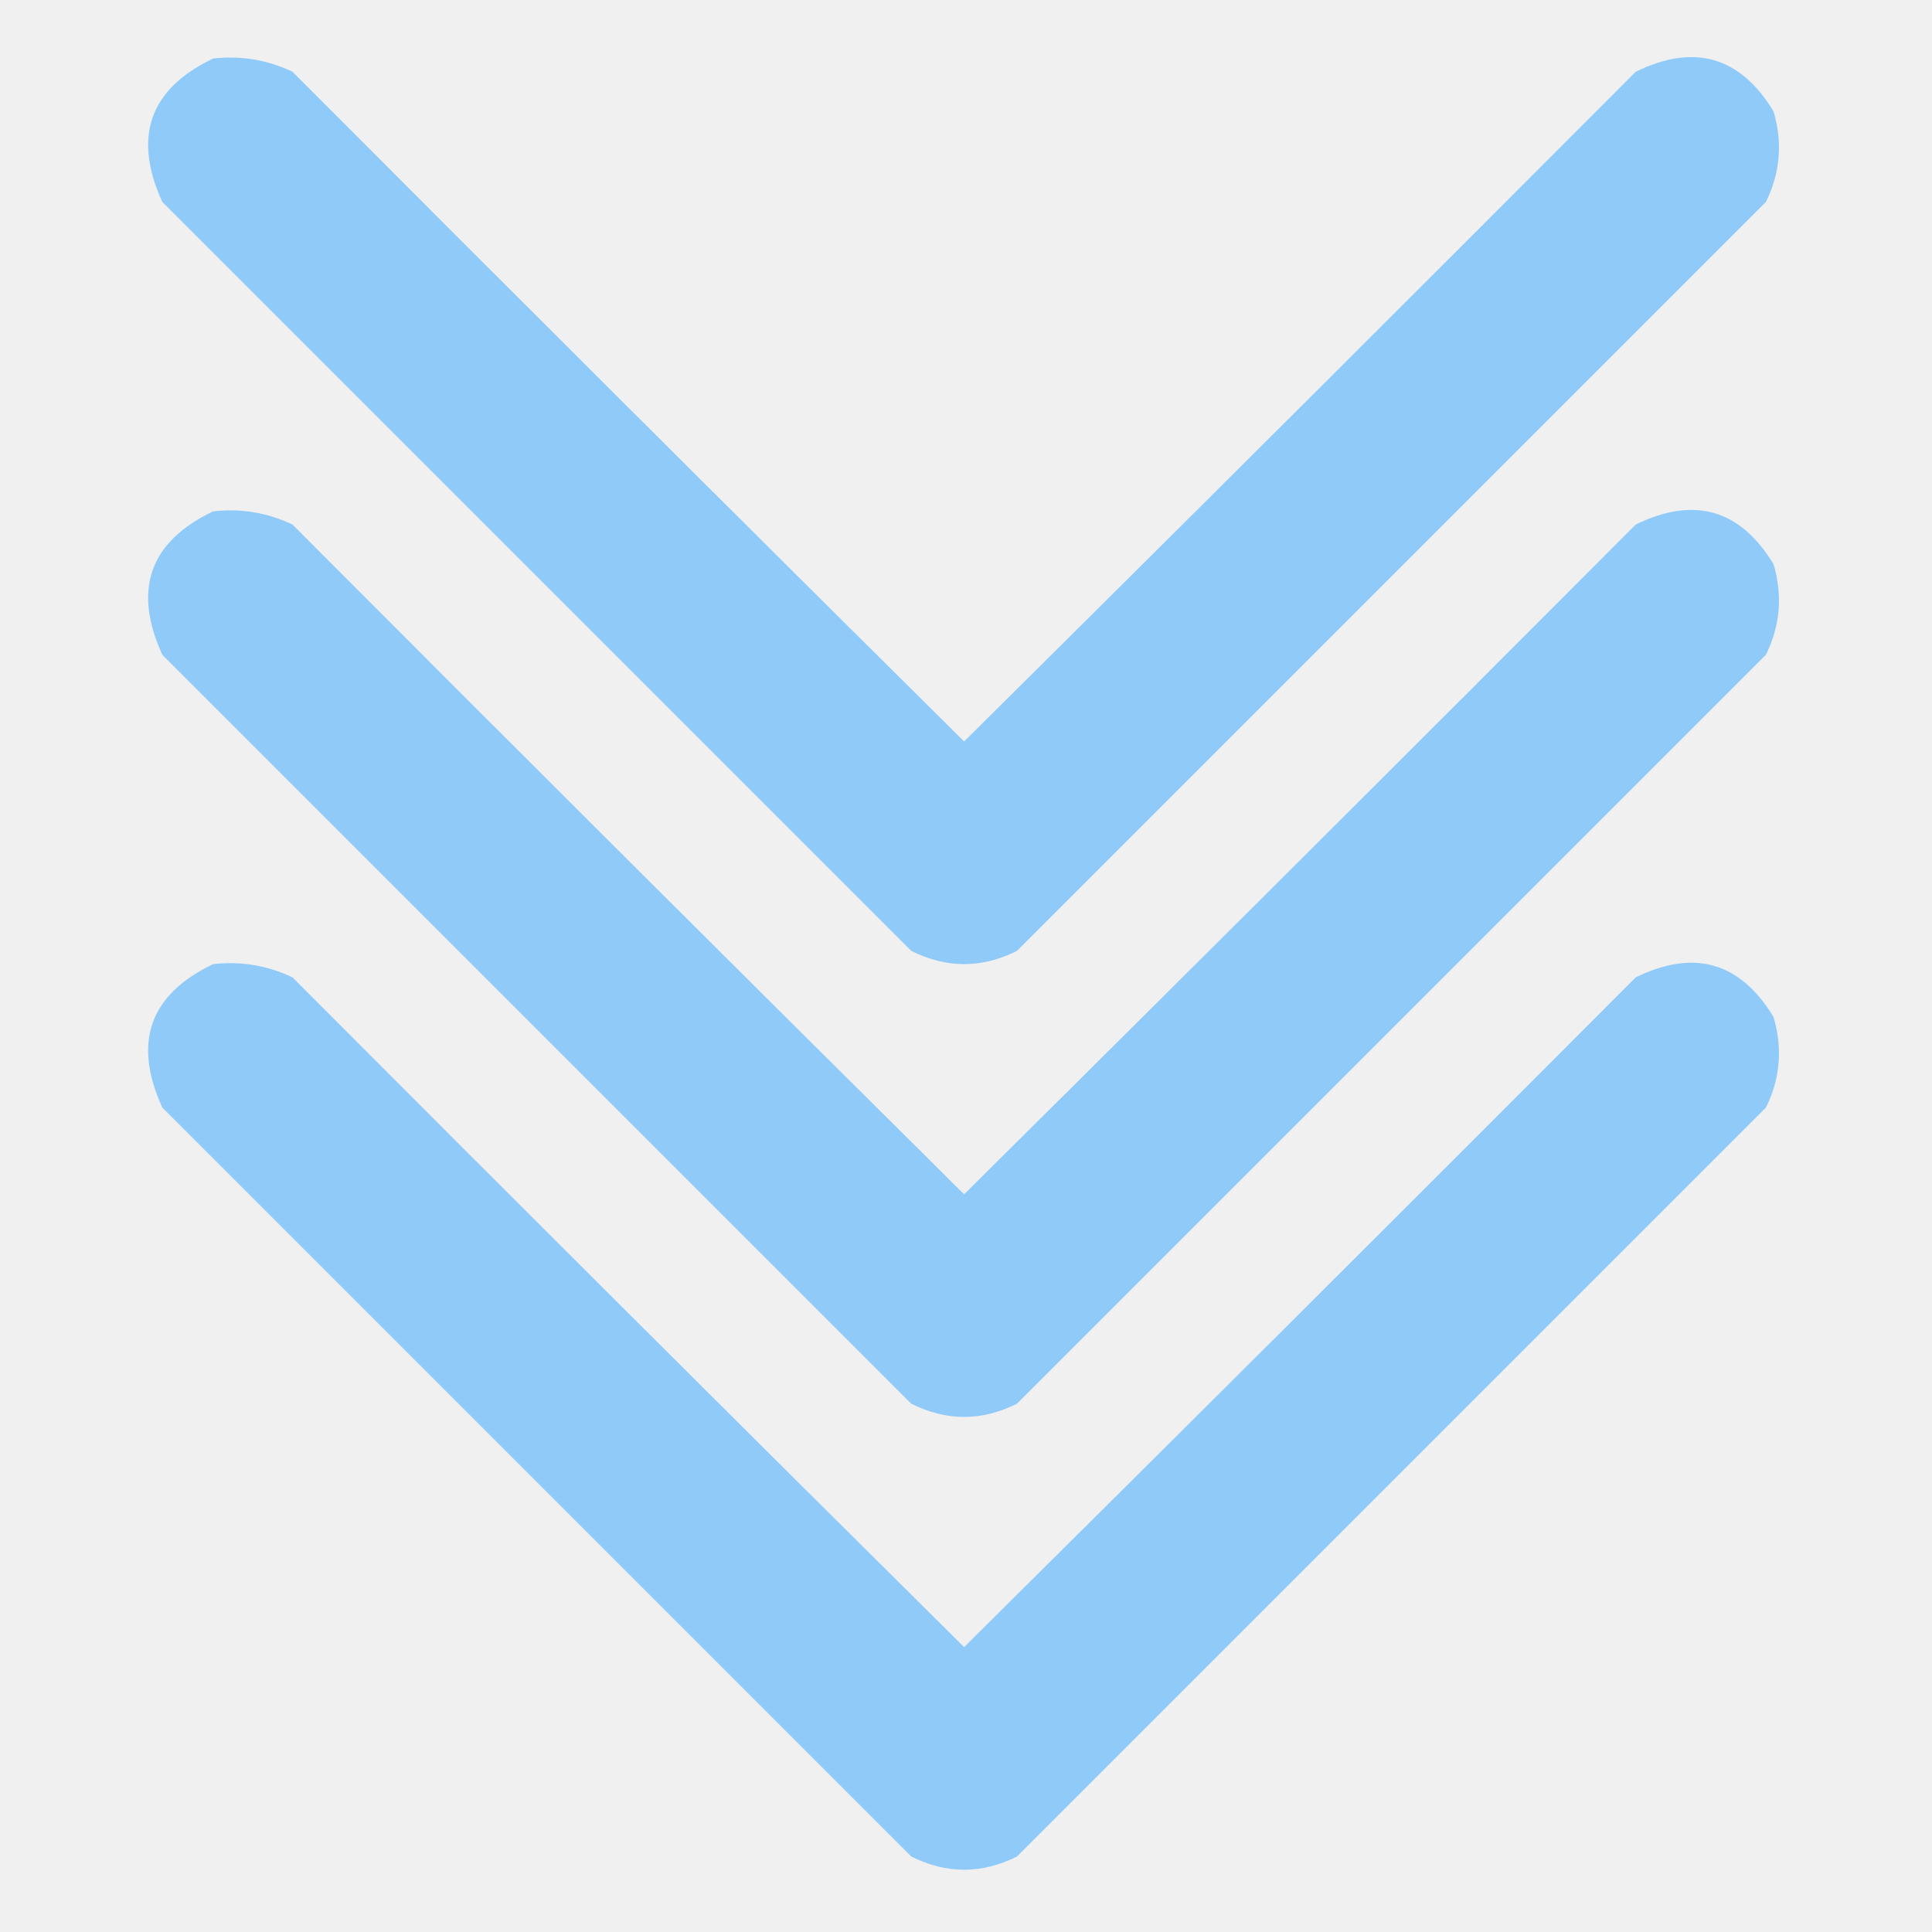
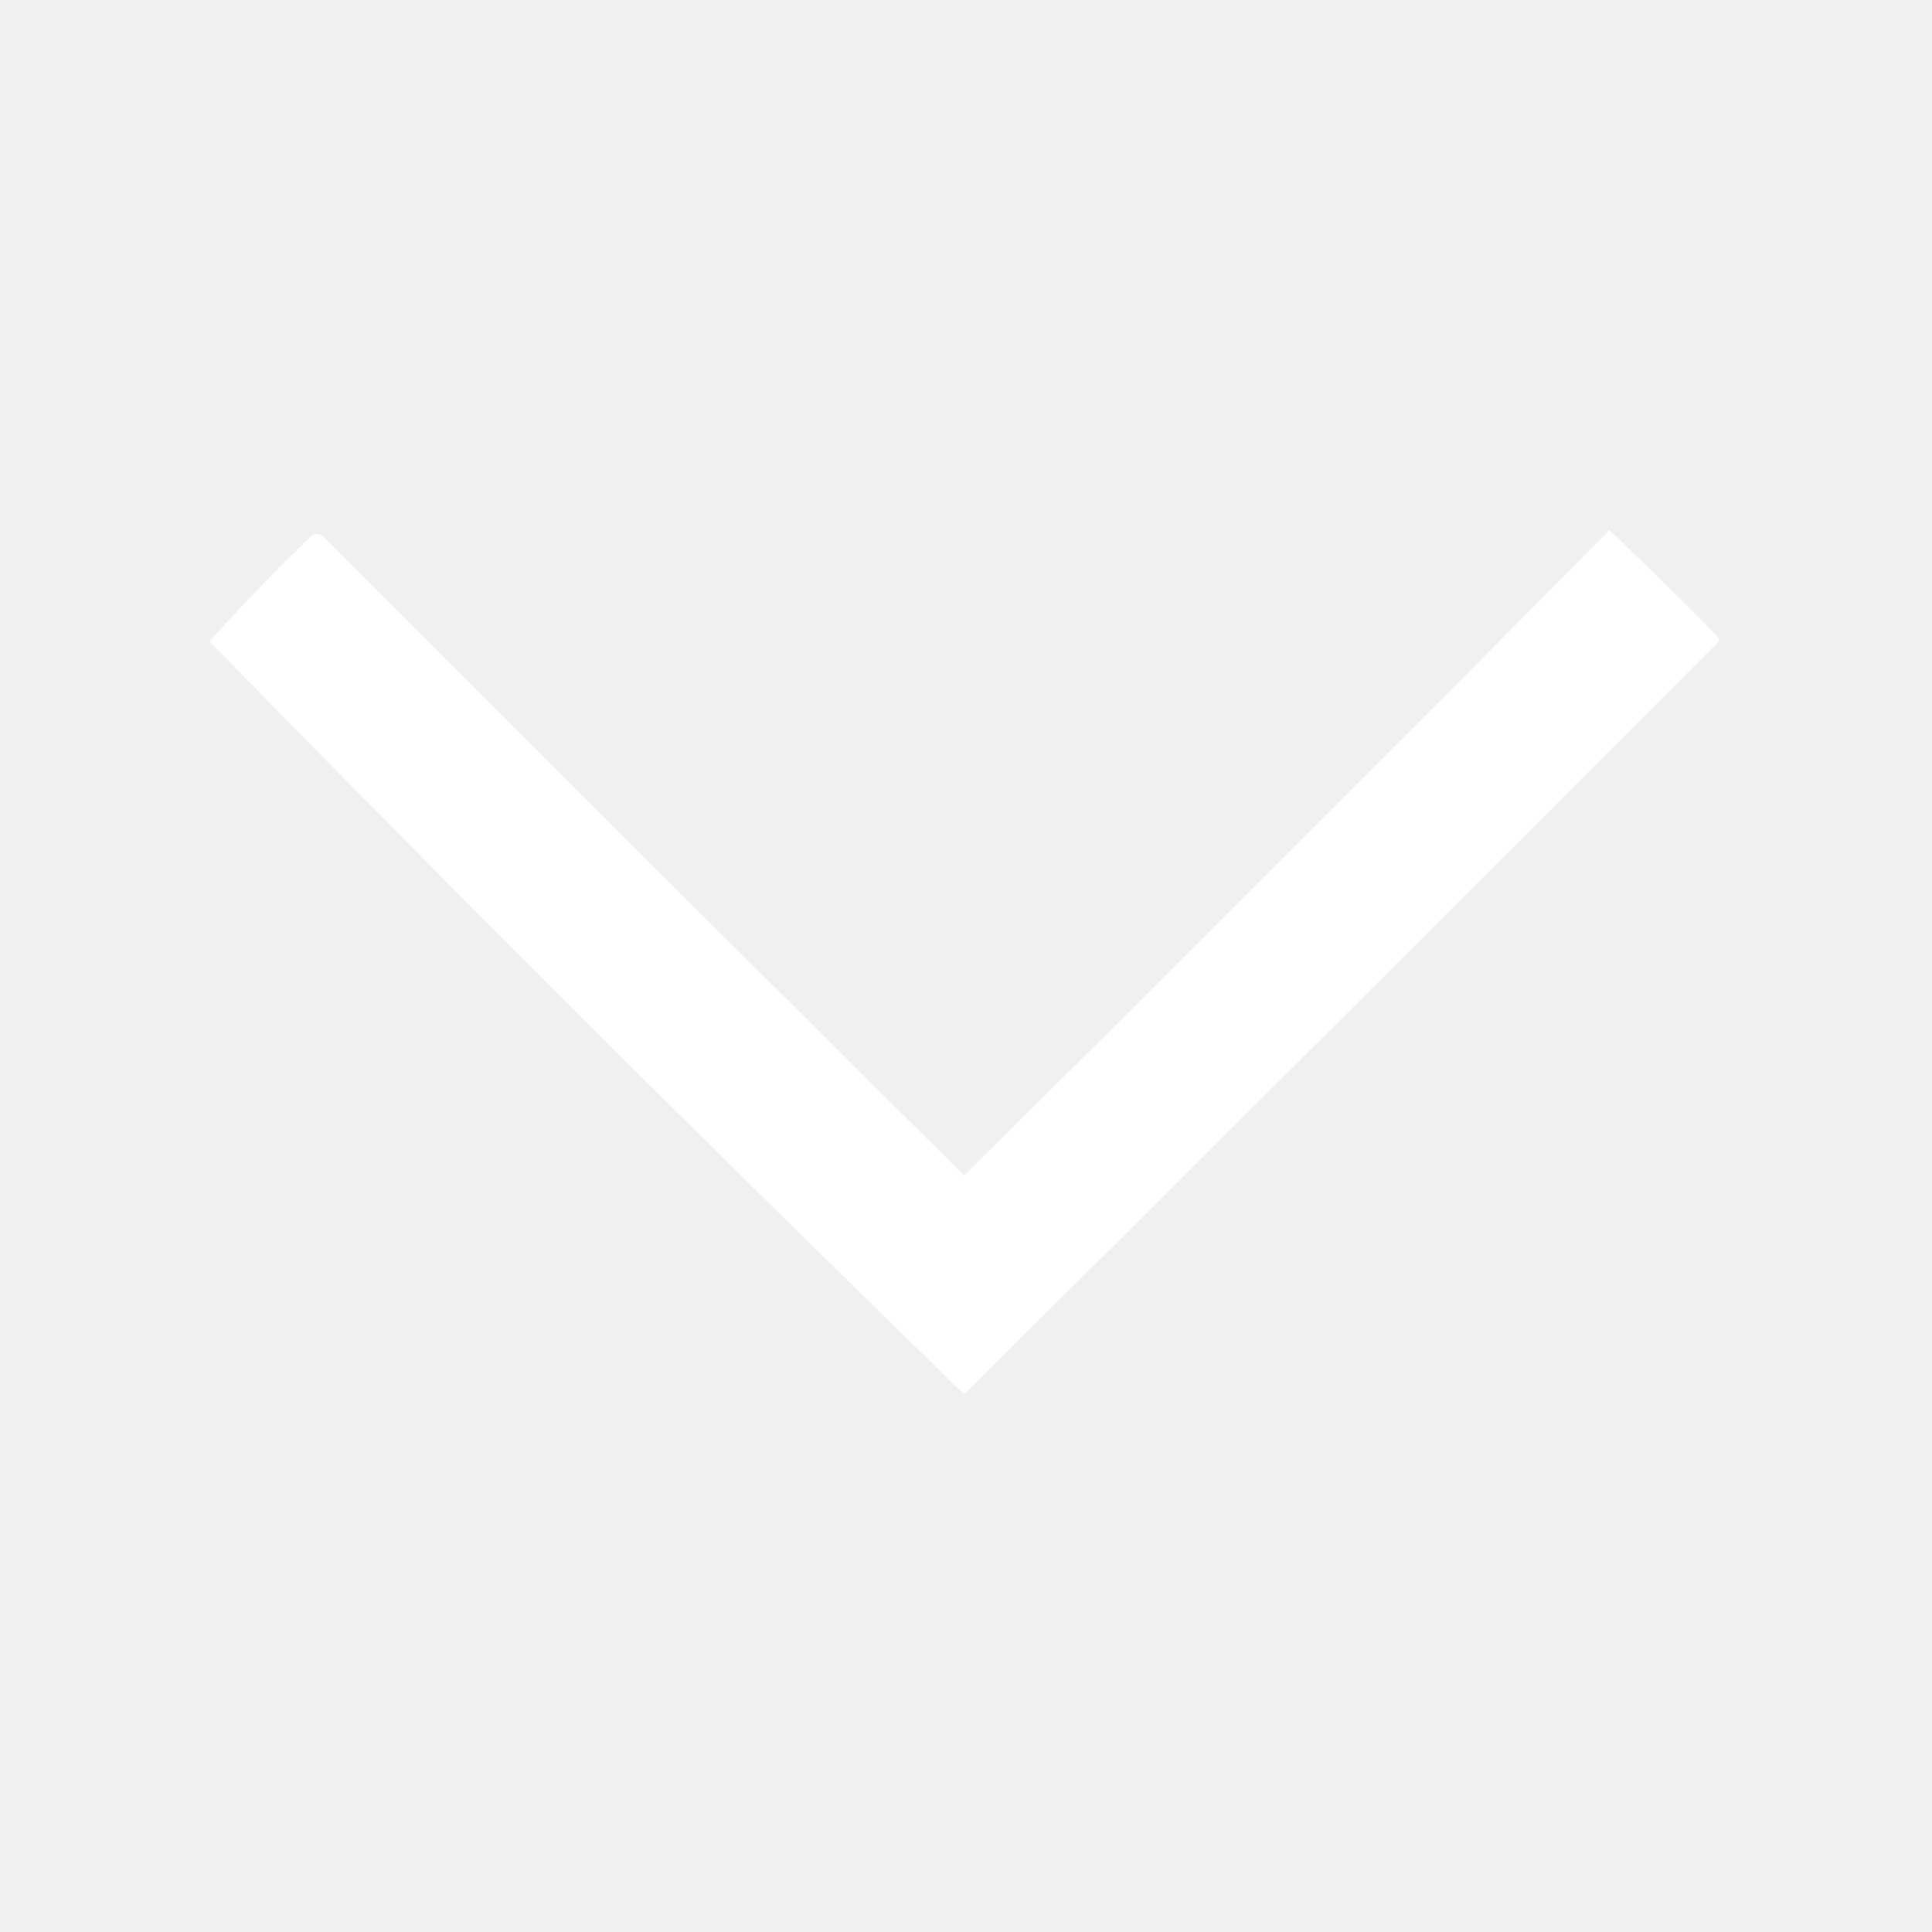
<svg xmlns="http://www.w3.org/2000/svg" version="1.1" width="512px" height="512px" style="shape-rendering:geometricPrecision; text-rendering:geometricPrecision; image-rendering:optimizeQuality; fill-rule:evenodd; clip-rule:evenodd">
  <g>
-     <path style="opacity:0.995" fill="#8fcaf9" d="M 56.5,15.5 C 63.877,14.689 70.877,15.856 77.5,19C 136.68,78.347 196.014,137.514 255.5,196.5C 314.986,137.514 374.32,78.347 433.5,19C 448.991,11.455 461.157,14.955 470,29.5C 472.456,37.785 471.789,45.785 468,53.5C 401.833,119.667 335.667,185.833 269.5,252C 260.167,256.667 250.833,256.667 241.5,252C 175.333,185.833 109.167,119.667 43,53.5C 35.146,36.22 39.646,23.553 56.5,15.5 Z" />
-   </g>
-   <g>
-     <path style="opacity:0.994" fill="#8fcaf9" d="M 56.5,135.5 C 63.877,134.689 70.877,135.856 77.5,139C 136.68,198.347 196.014,257.514 255.5,316.5C 314.986,257.514 374.32,198.347 433.5,139C 448.991,131.455 461.157,134.955 470,149.5C 472.456,157.785 471.789,165.785 468,173.5C 401.833,239.667 335.667,305.833 269.5,372C 260.167,376.667 250.833,376.667 241.5,372C 175.333,305.833 109.167,239.667 43,173.5C 35.146,156.22 39.646,143.553 56.5,135.5 Z" />
-   </g>
-   <g>
-     <path style="opacity:0.993" fill="#8fcaf9" d="M 56.5,255.5 C 63.877,254.689 70.877,255.856 77.5,259C 136.68,318.347 196.014,377.514 255.5,436.5C 314.986,377.514 374.32,318.347 433.5,259C 448.991,251.455 461.157,254.955 470,269.5C 472.456,277.785 471.789,285.785 468,293.5C 401.833,359.667 335.667,425.833 269.5,492C 260.167,496.667 250.833,496.667 241.5,492C 175.333,425.833 109.167,359.667 43,293.5C 35.146,276.22 39.646,263.553 56.5,255.5 Z" />
+     <path style="opacity:0.967" fill="#fff" d="M 426.5,140.5 C 436.132,149.631 445.632,158.964 455,168.5C 455.667,169.167 455.667,169.833 455,170.5C 388.653,237.014 322.153,303.347 255.5,369.5C 188.002,303.835 121.335,237.335 55.5,170C 64.124,160.375 73.124,151.042 82.5,142C 83.5,141.333 84.5,141.333 85.5,142C 142.014,198.68 198.68,255.18 255.5,311.5C 312.854,254.812 369.854,197.812 426.5,140.5 Z" />
  </g>
</svg>
